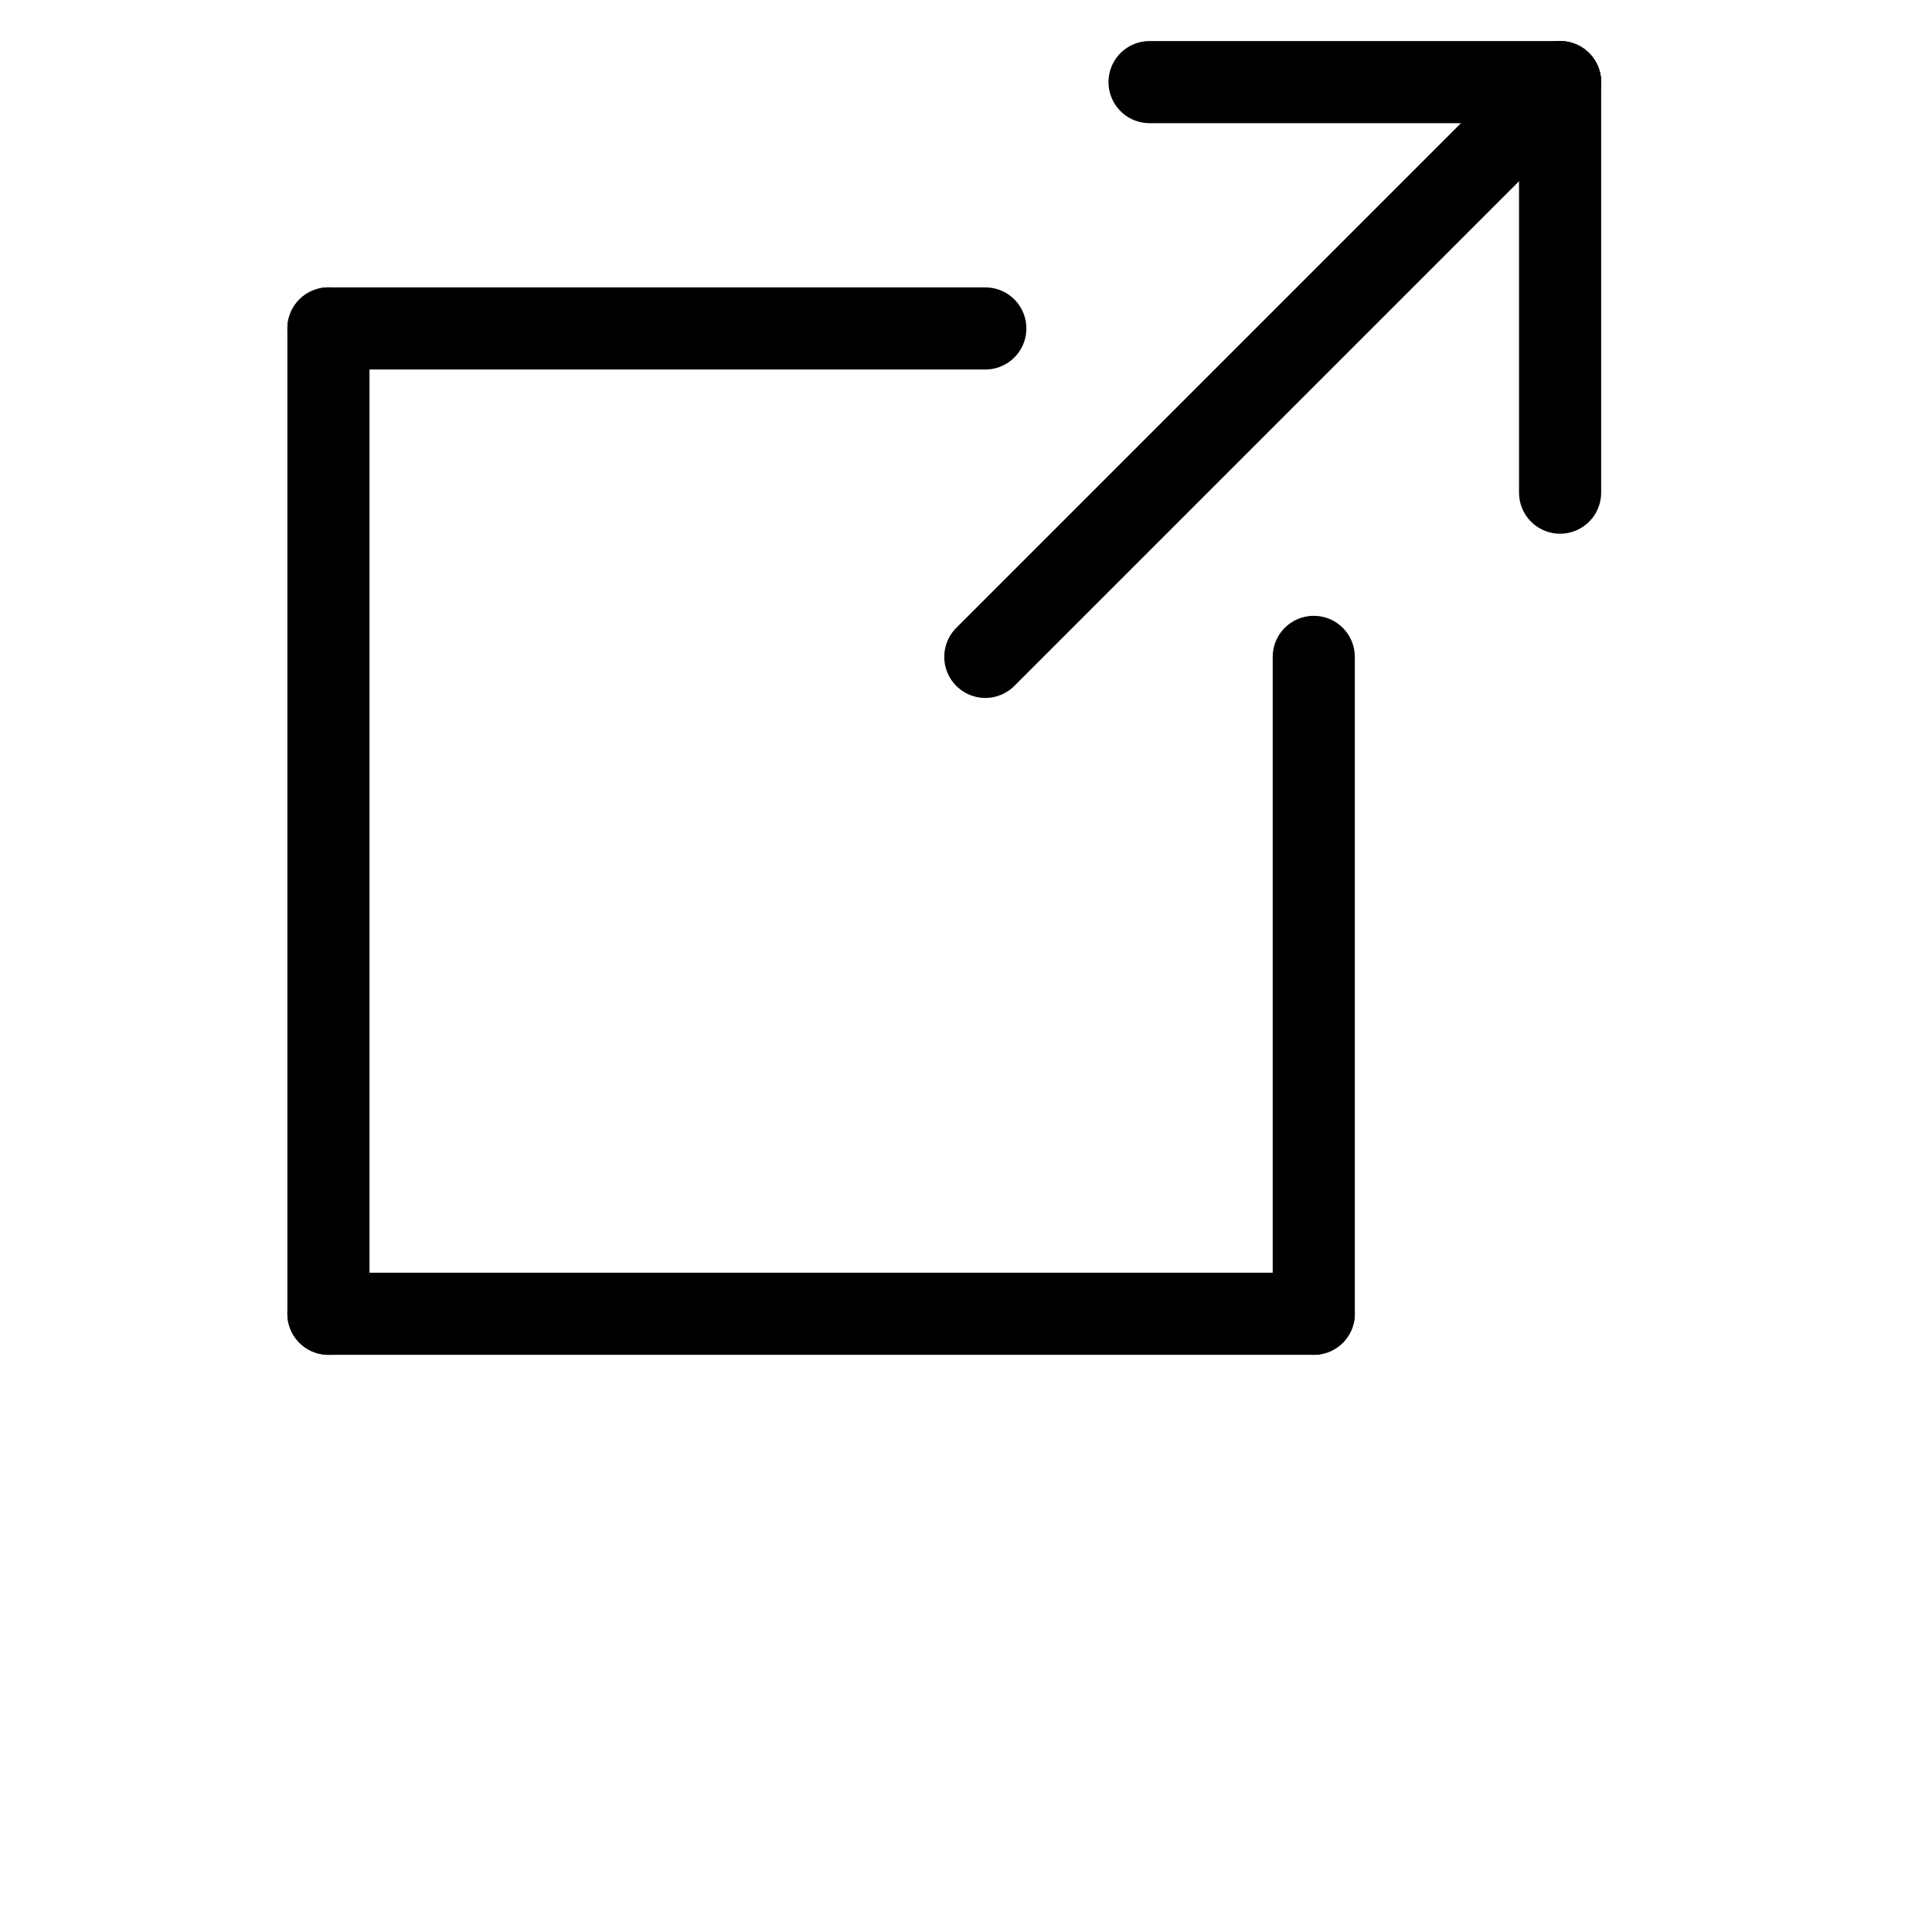
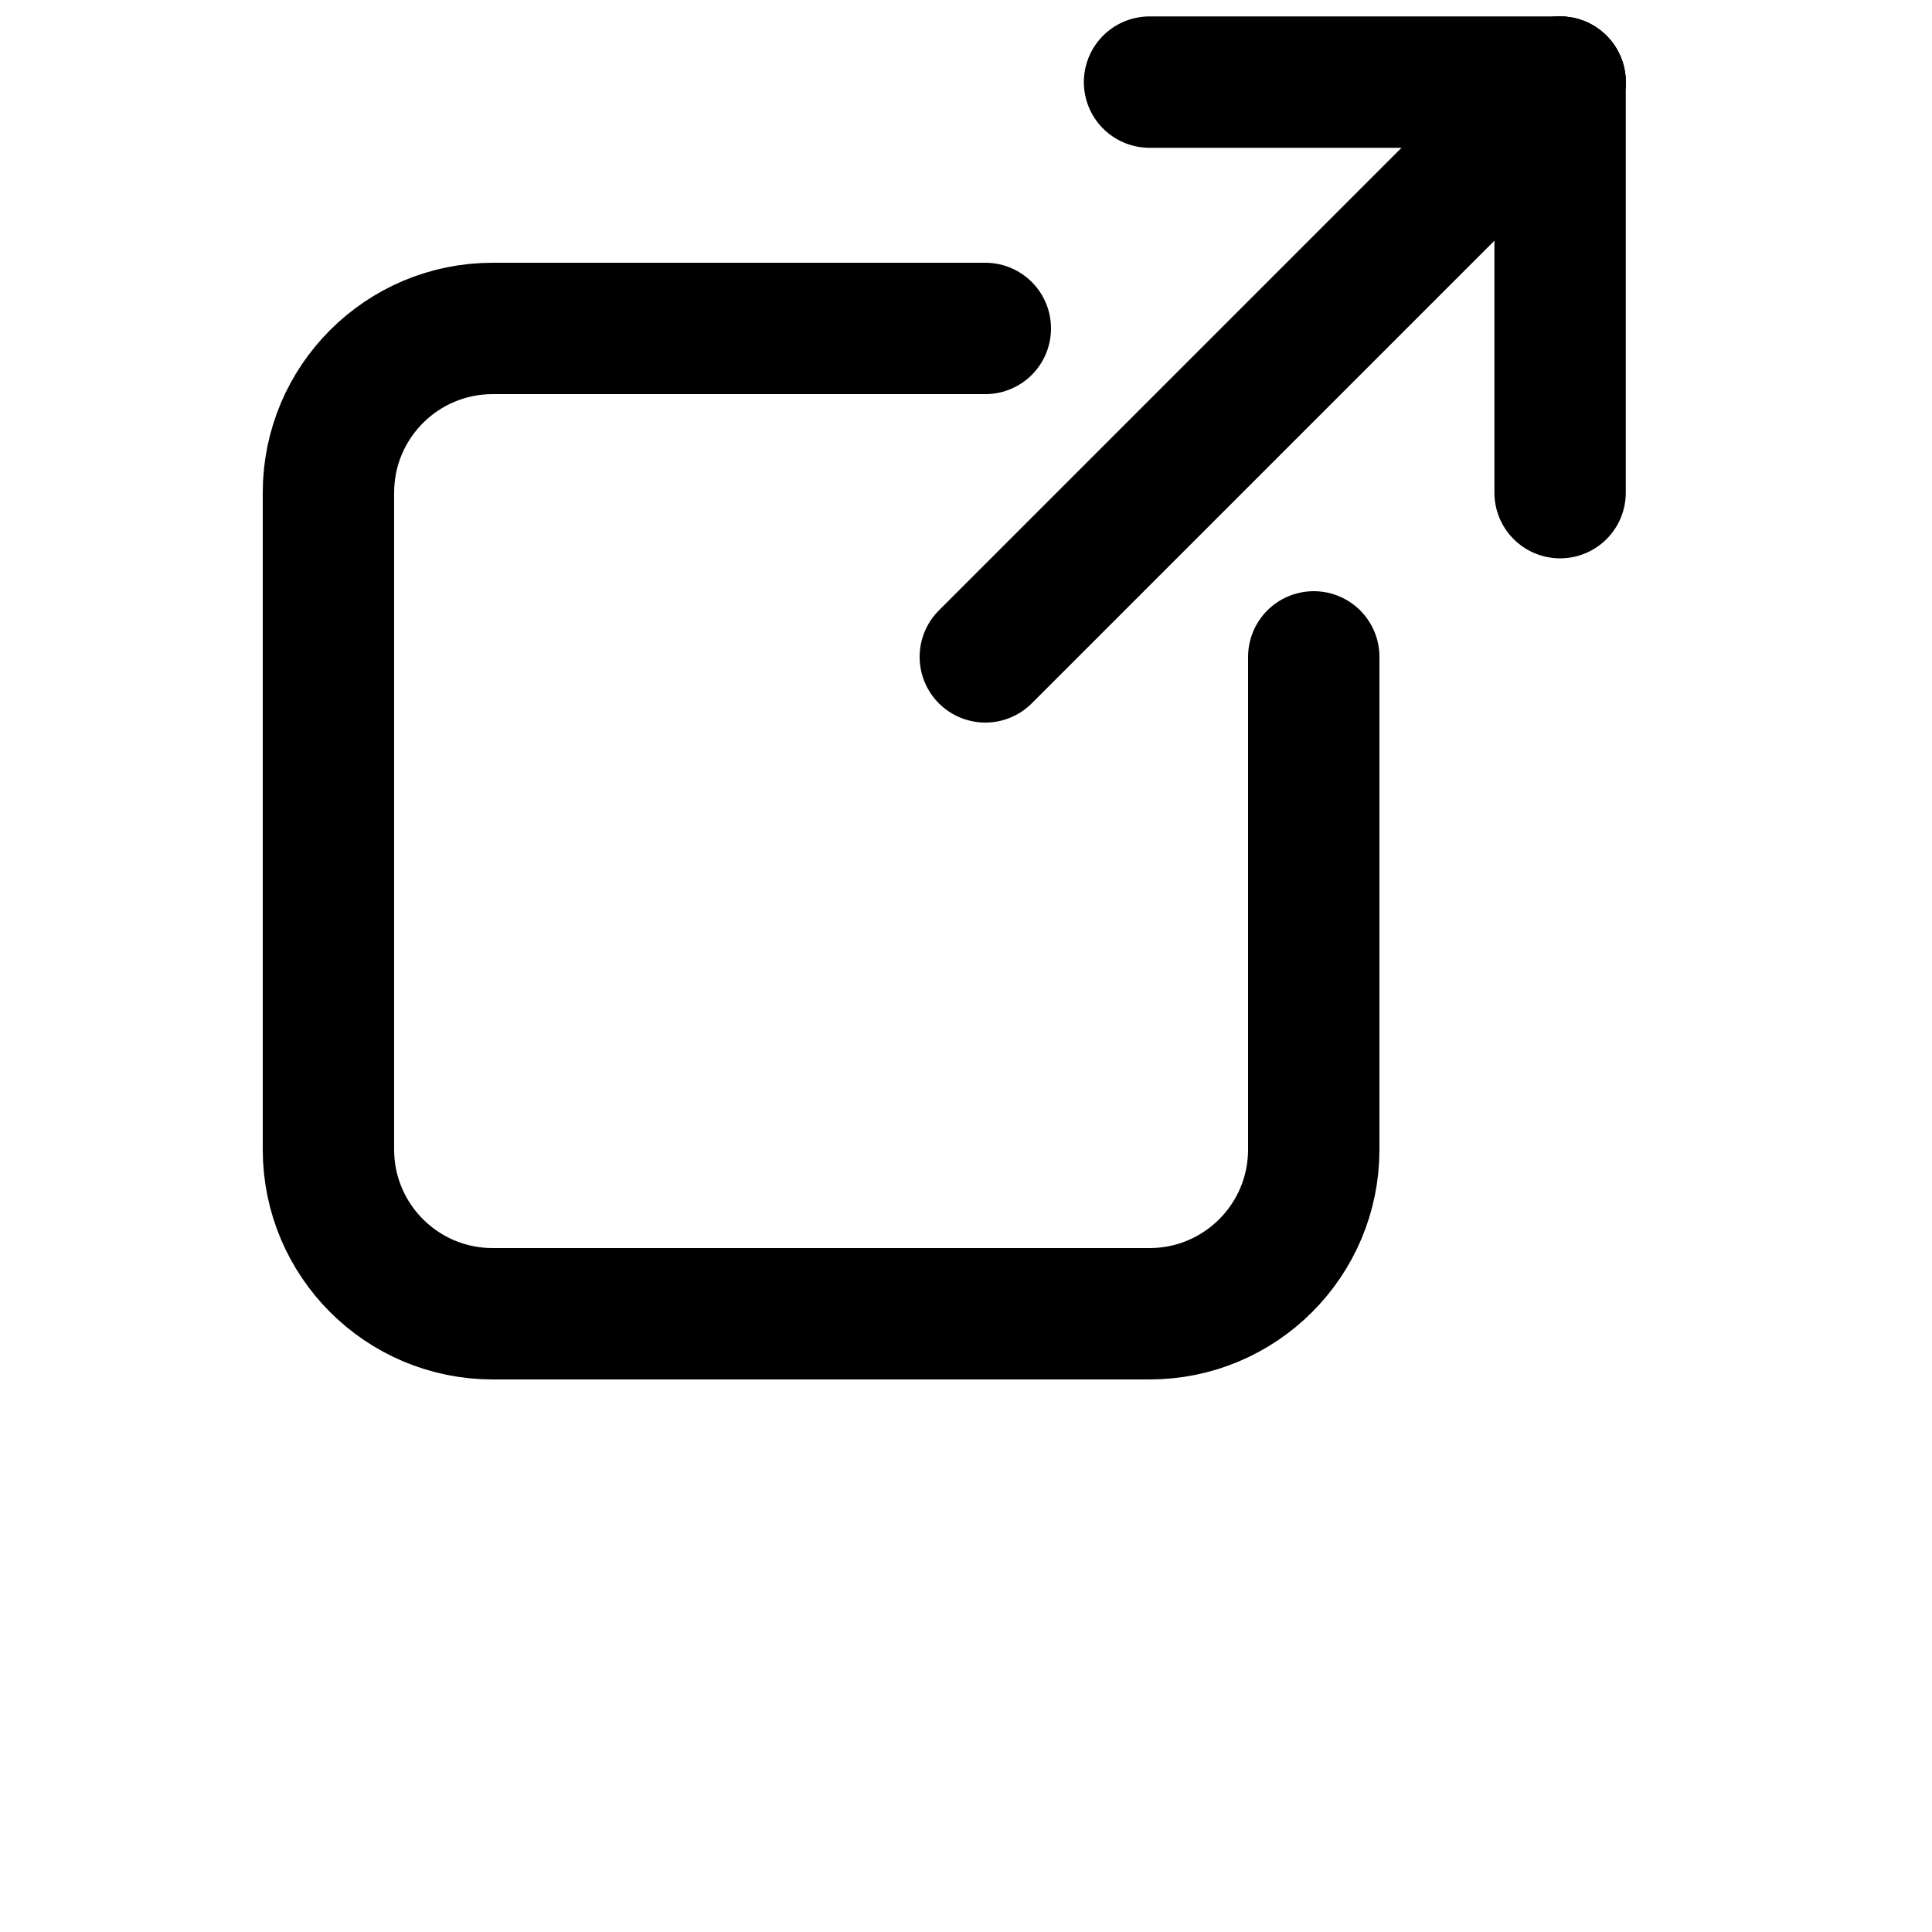
<svg xmlns="http://www.w3.org/2000/svg" version="1.1" baseProfile="full" width="100px" height="100px">
-   <g transform="scale(0.85)" transform-origin="50% 50%" stroke="black">
-     <line x1="60" x2="95" y1="40" y2="5" stroke-linecap="round" stroke-width="5" />
-     <line x1="95" x2="95" y1="30" y2="5" stroke-linecap="round" stroke-width="5" />
-     <line x1="70" x2="95" y1="5" y2="5" stroke-linecap="round" stroke-width="5" />
-     <line x1="80" x2="80" y1="40" y2="80" stroke-linecap="round" stroke-width="5" />
-     <line x1="20" x2="60" y1="20" y2="20" stroke-linecap="round" stroke-width="5" />
-     <line x1="20" x2="20" y1="20" y2="80" stroke-linecap="round" stroke-width="5" />
-     <line x1="20" x2="80" y1="80" y2="80" stroke-linecap="round" stroke-width="5" />
+   <g transform="scale(0.85)" transform-origin="50% 50%" stroke-width="8" stroke-linecap="round" stroke="#000" fill="transparent" stroke-linejoin="round">
+     <line x1="60" x2="95" y1="40" y2="5" />
+     <line x1="95" x2="95" y1="30" y2="5" />
+     <line x1="70" x2="95" y1="5" y2="5" />
+     <path d="M60,20 L30,20 A10,10 0 0,0 20,30 L20,70 A10,10 0 0,0 30,80 L70,80 A10,10 0 0,0 80,70 L80,40" />
  </g>
</svg>
